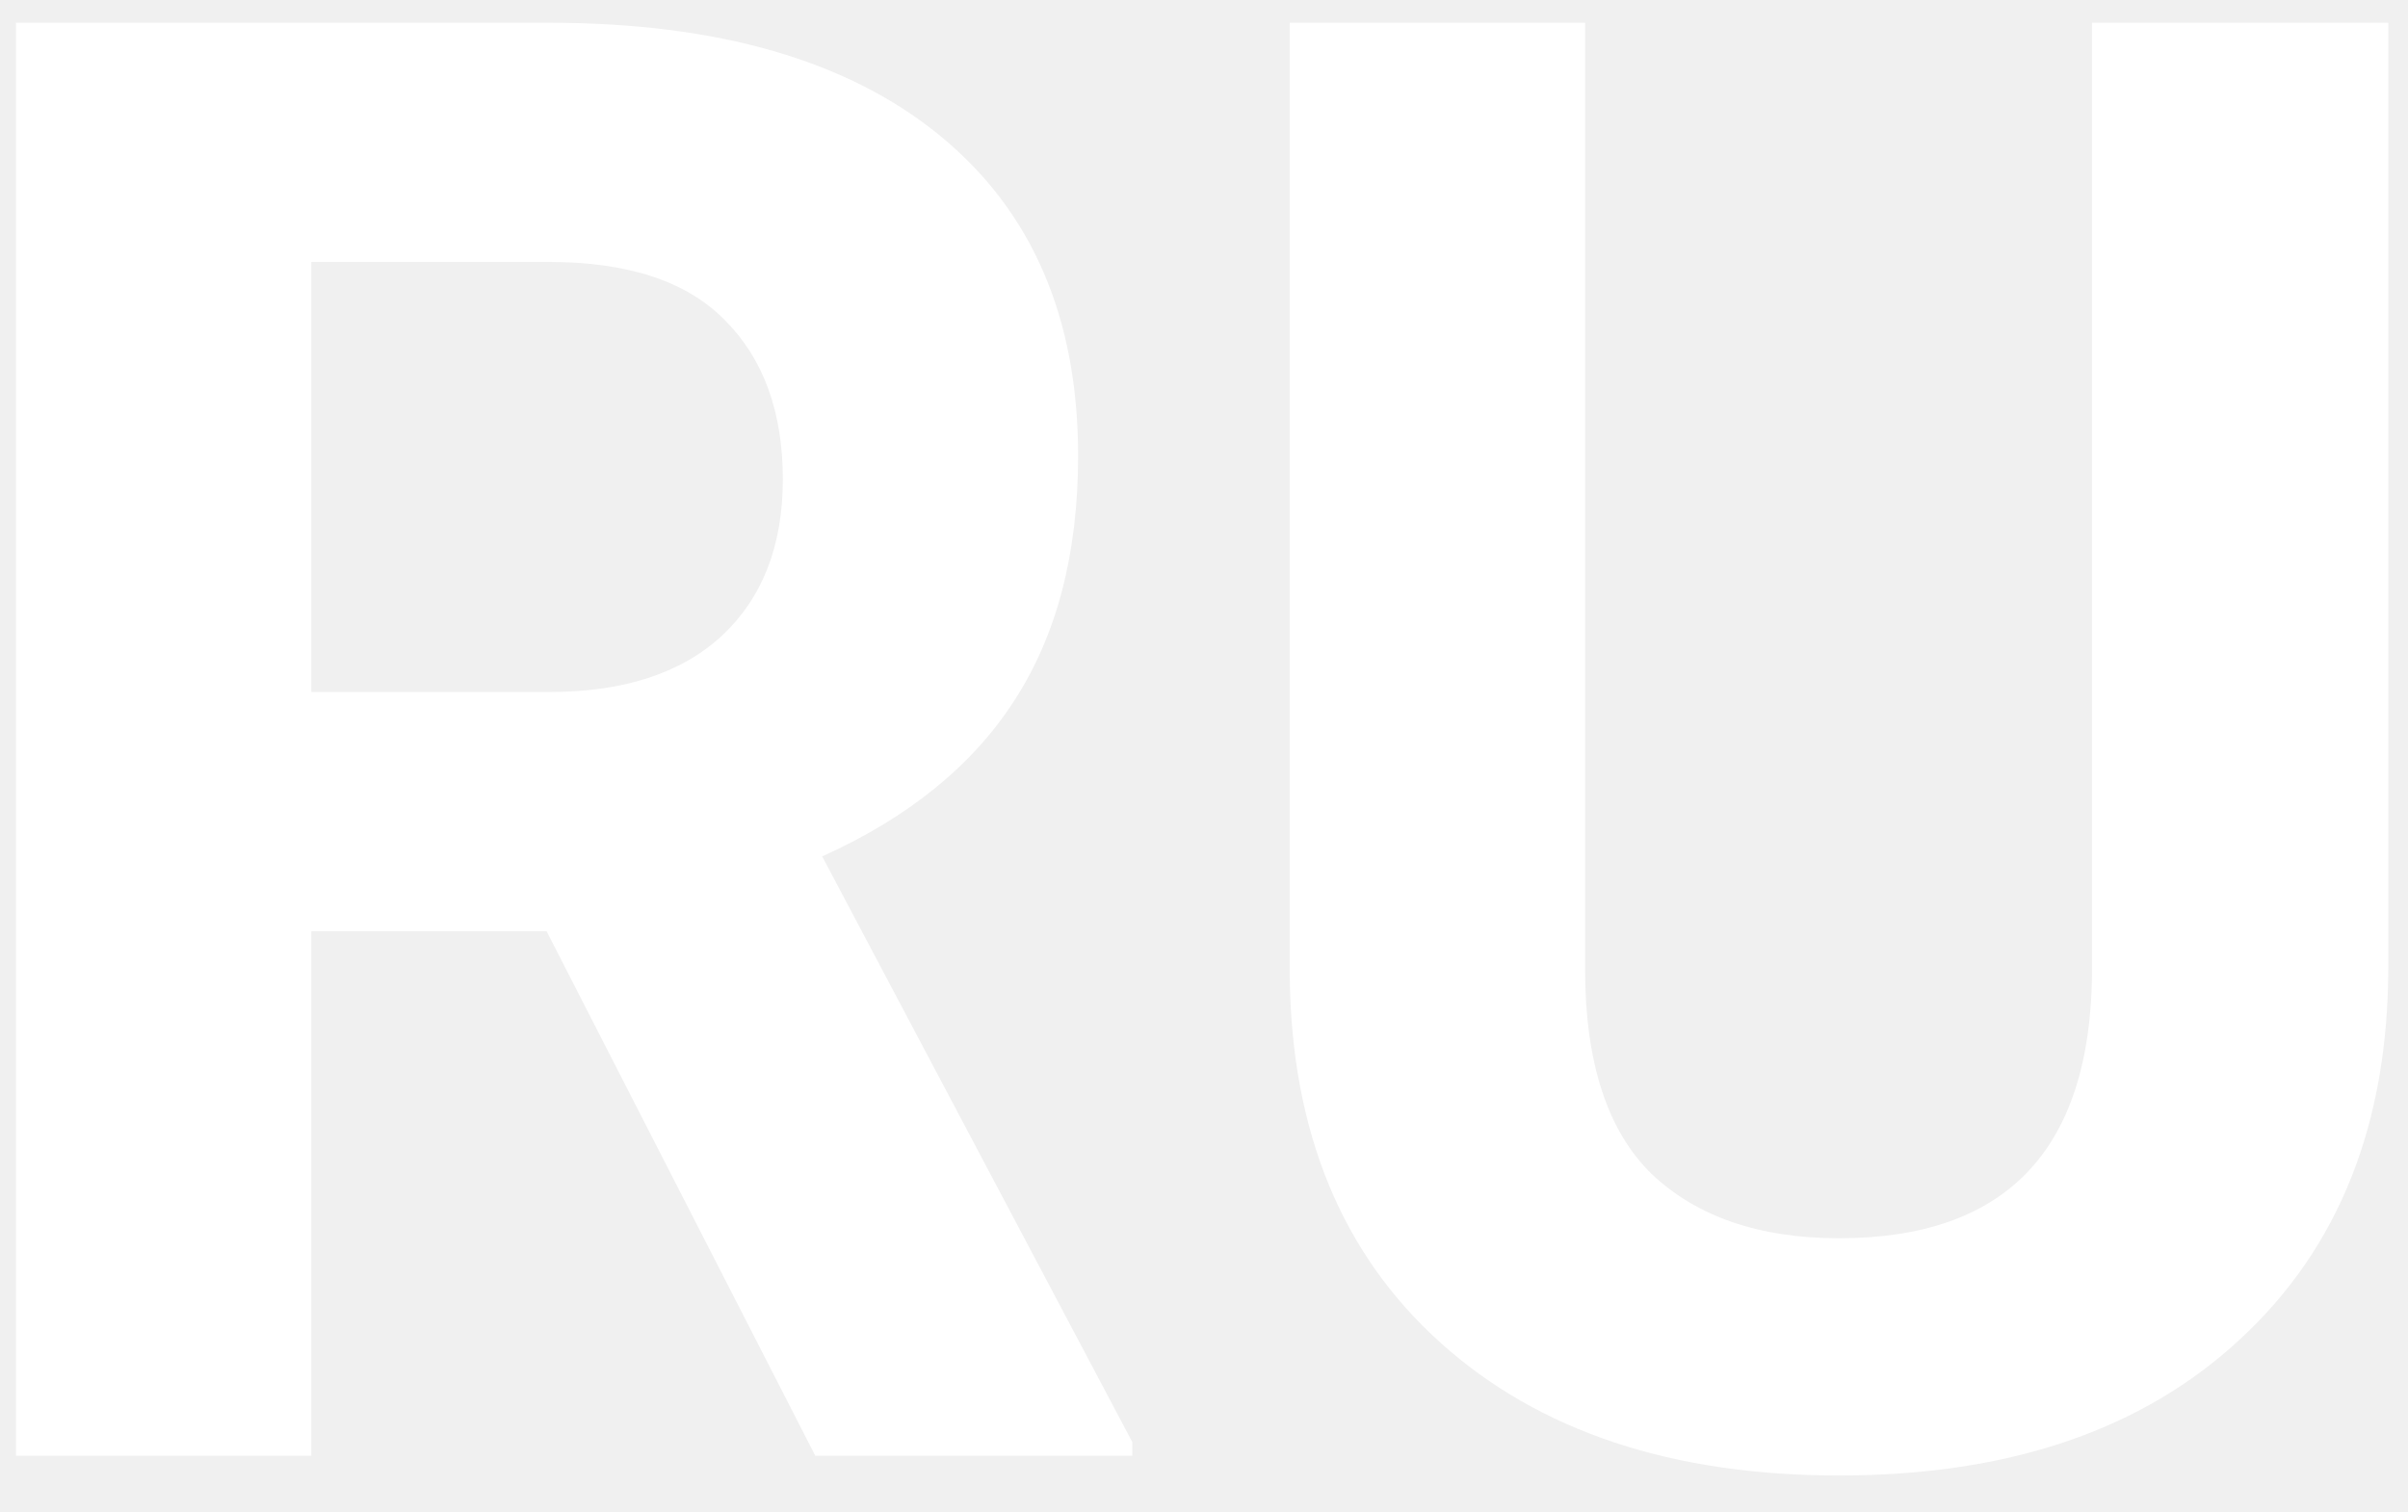
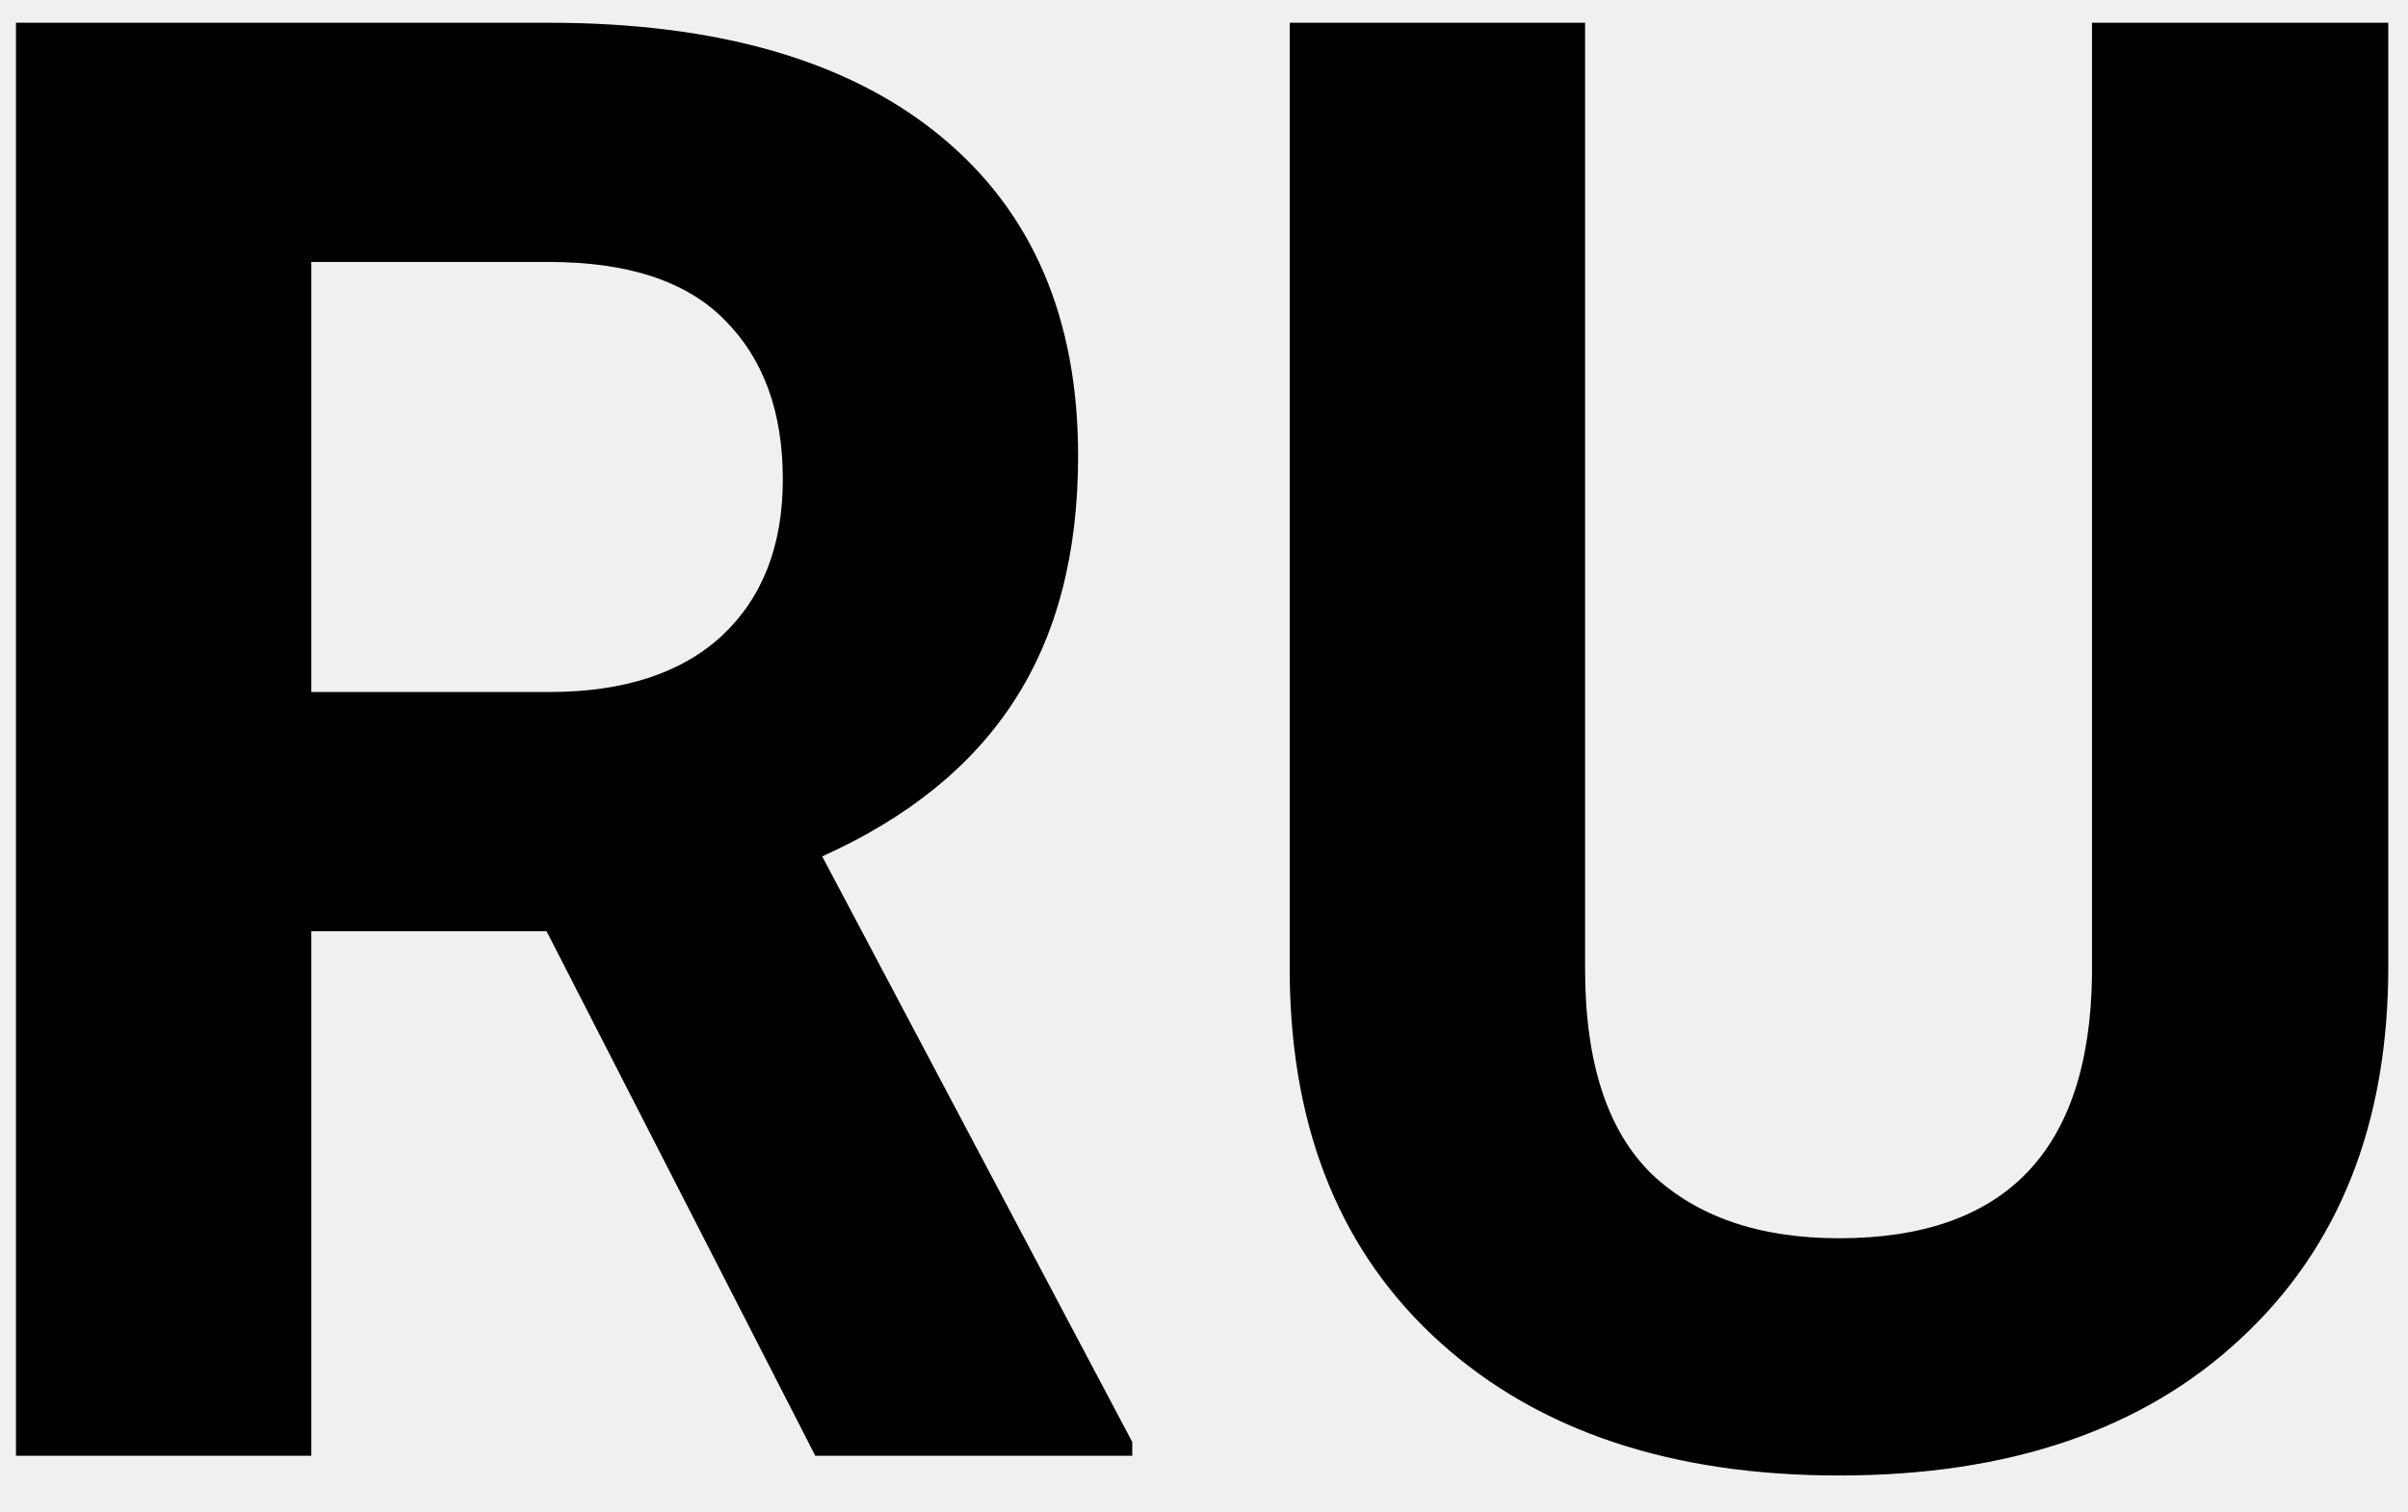
<svg xmlns="http://www.w3.org/2000/svg" width="43" height="27" viewBox="0 0 43 27" fill="none">
-   <path d="M9.76 16.631H5.559V26H0.285V0.406H9.795C12.818 0.406 15.15 1.08 16.791 2.428C18.432 3.775 19.252 5.68 19.252 8.141C19.252 9.887 18.871 11.346 18.109 12.518C17.359 13.678 16.217 14.604 14.682 15.295L20.219 25.754V26H14.559L9.76 16.631ZM5.559 12.359H9.812C11.137 12.359 12.162 12.025 12.889 11.357C13.615 10.678 13.979 9.746 13.979 8.562C13.979 7.355 13.633 6.406 12.941 5.715C12.262 5.023 11.213 4.678 9.795 4.678H5.559V12.359ZM42.648 0.406V17.264C42.648 20.064 41.77 22.279 40.012 23.908C38.266 25.537 35.875 26.352 32.84 26.352C29.852 26.352 27.479 25.561 25.721 23.979C23.963 22.396 23.066 20.223 23.031 17.457V0.406H28.305V17.299C28.305 18.975 28.703 20.199 29.5 20.973C30.309 21.734 31.422 22.115 32.84 22.115C35.805 22.115 37.31 20.557 37.357 17.439V0.406H42.648Z" fill="white" />
+   <path d="M9.76 16.631H5.559V26H0.285V0.406H9.795C12.818 0.406 15.15 1.08 16.791 2.428C18.432 3.775 19.252 5.68 19.252 8.141C19.252 9.887 18.871 11.346 18.109 12.518C17.359 13.678 16.217 14.604 14.682 15.295L20.219 25.754V26H14.559L9.76 16.631ZM5.559 12.359H9.812C11.137 12.359 12.162 12.025 12.889 11.357C13.615 10.678 13.979 9.746 13.979 8.562C13.979 7.355 13.633 6.406 12.941 5.715C12.262 5.023 11.213 4.678 9.795 4.678H5.559V12.359ZM42.648 0.406V17.264C42.648 20.064 41.77 22.279 40.012 23.908C38.266 25.537 35.875 26.352 32.84 26.352C29.852 26.352 27.479 25.561 25.721 23.979C23.963 22.396 23.066 20.223 23.031 17.457V0.406H28.305V17.299C28.305 18.975 28.703 20.199 29.5 20.973C30.309 21.734 31.422 22.115 32.84 22.115C35.805 22.115 37.31 20.557 37.357 17.439V0.406H42.648Z" fill="black" />
</svg>
